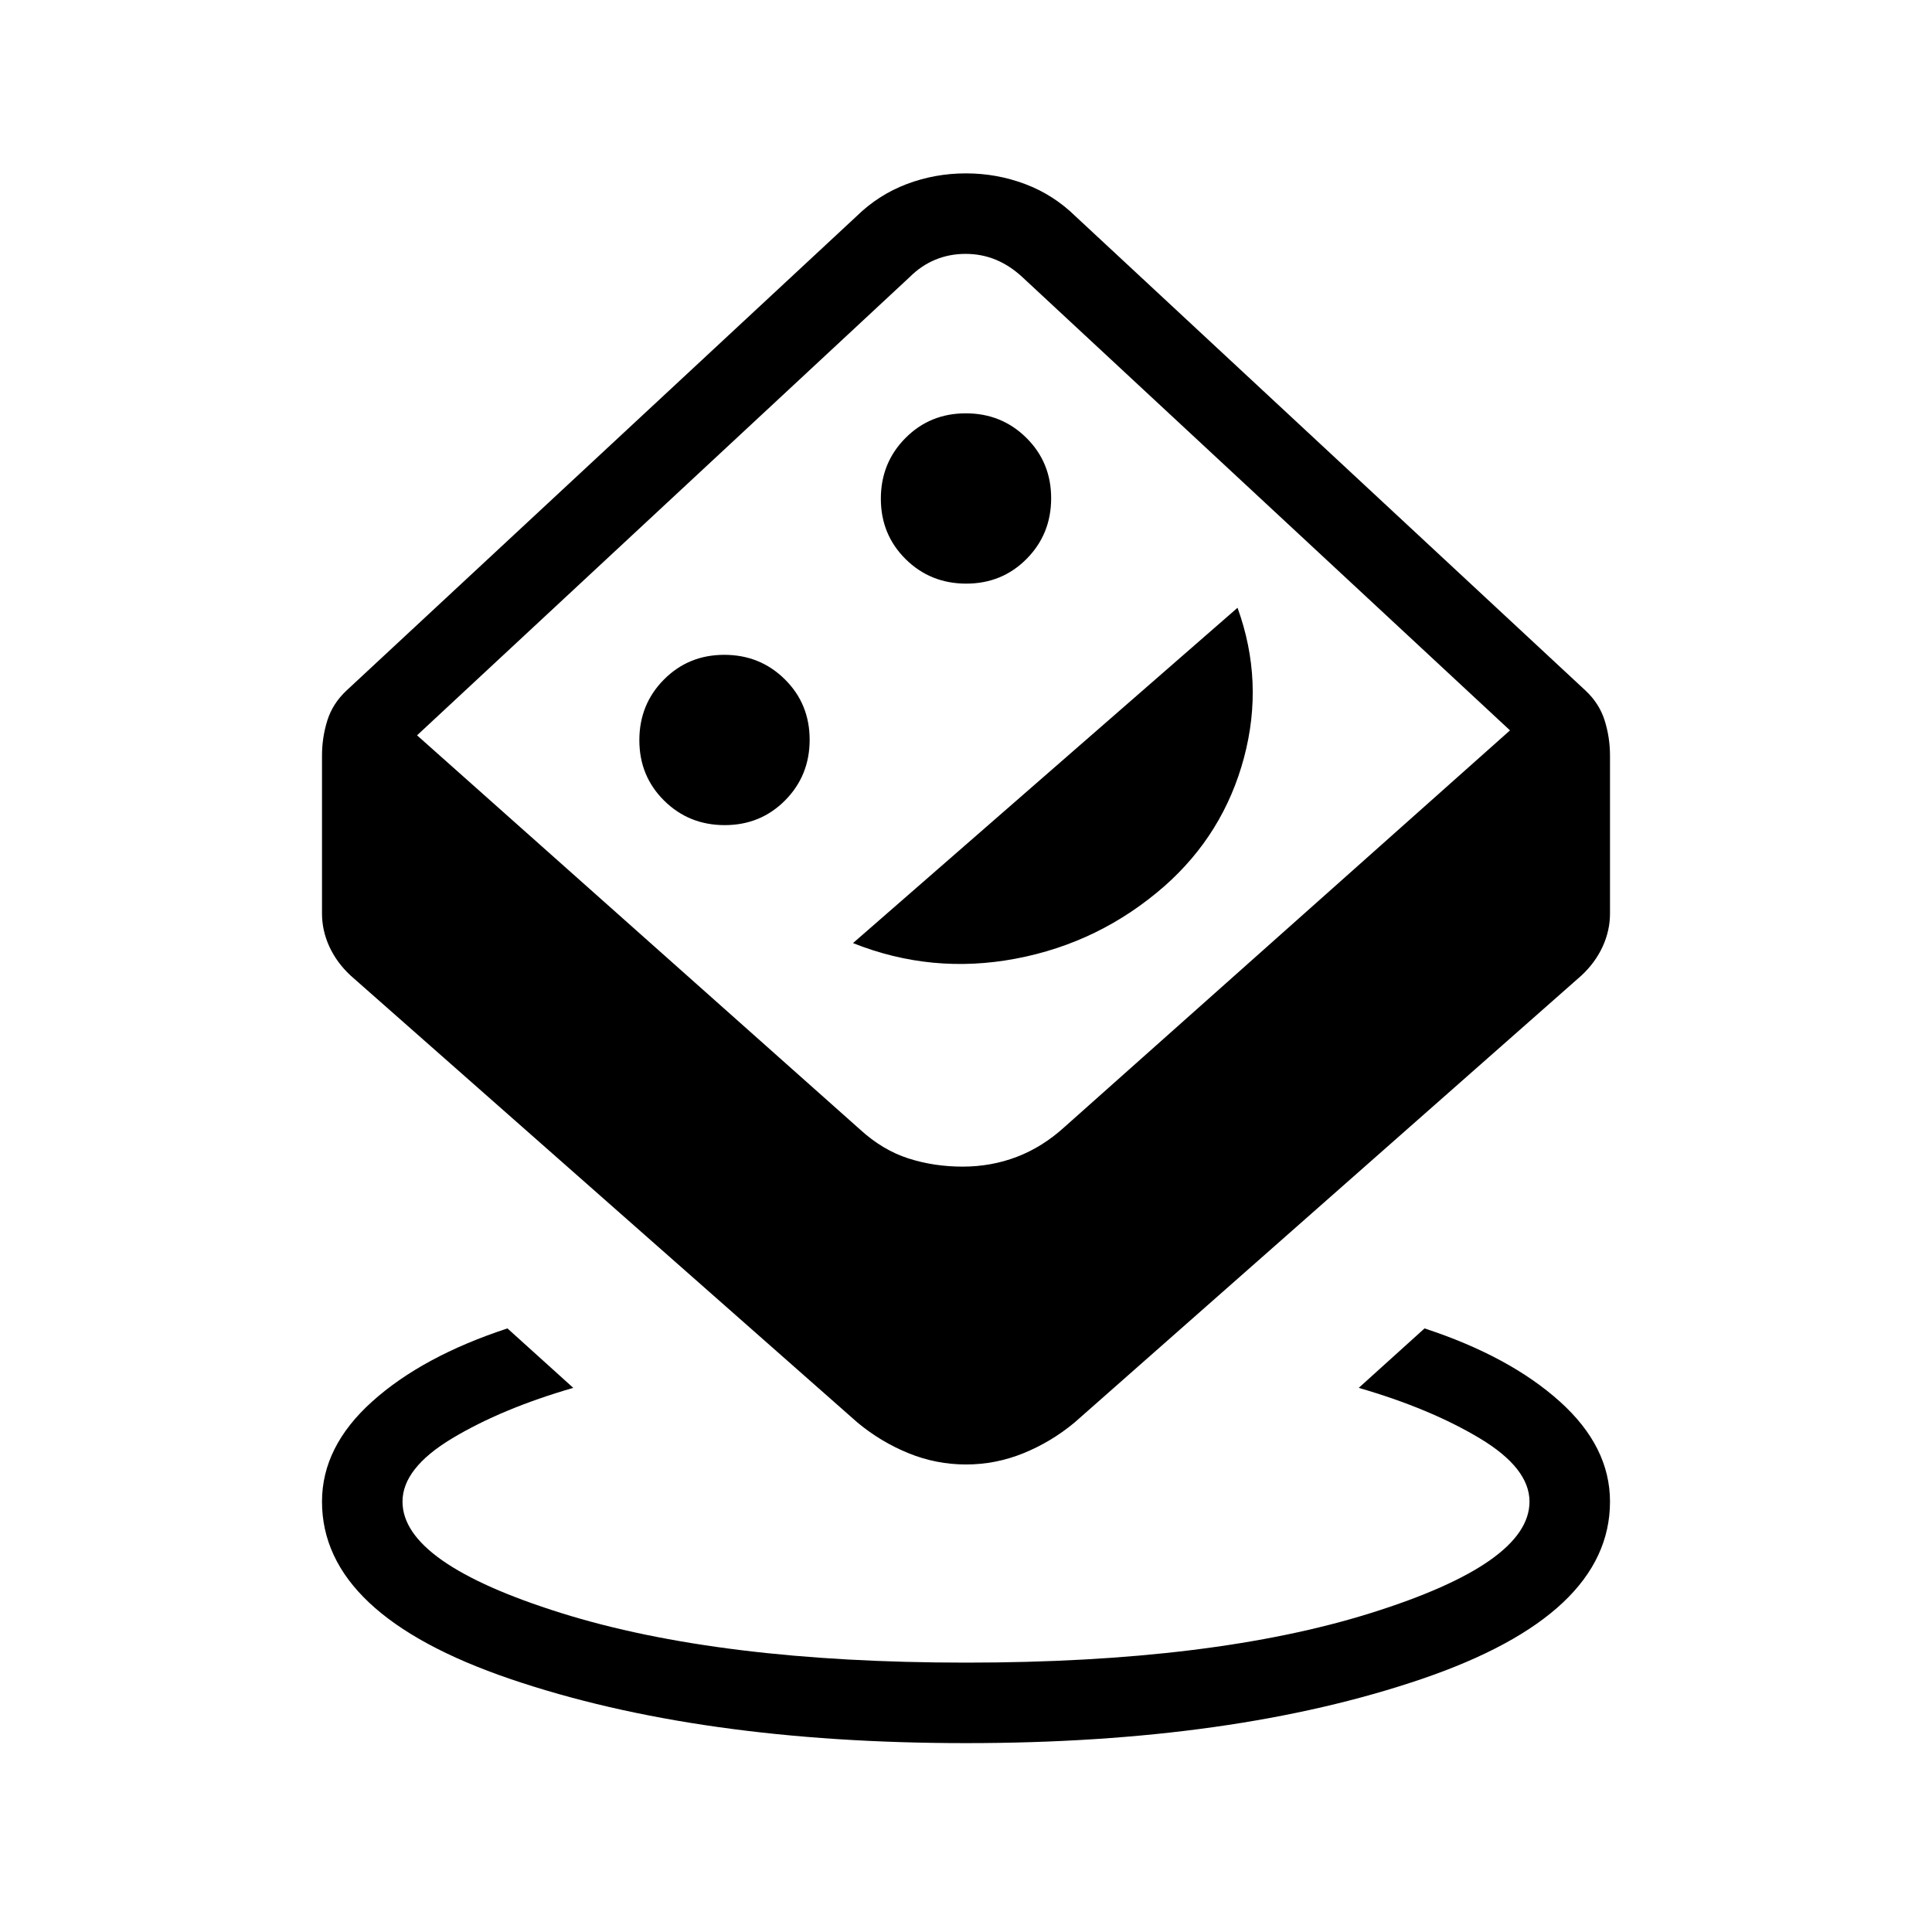
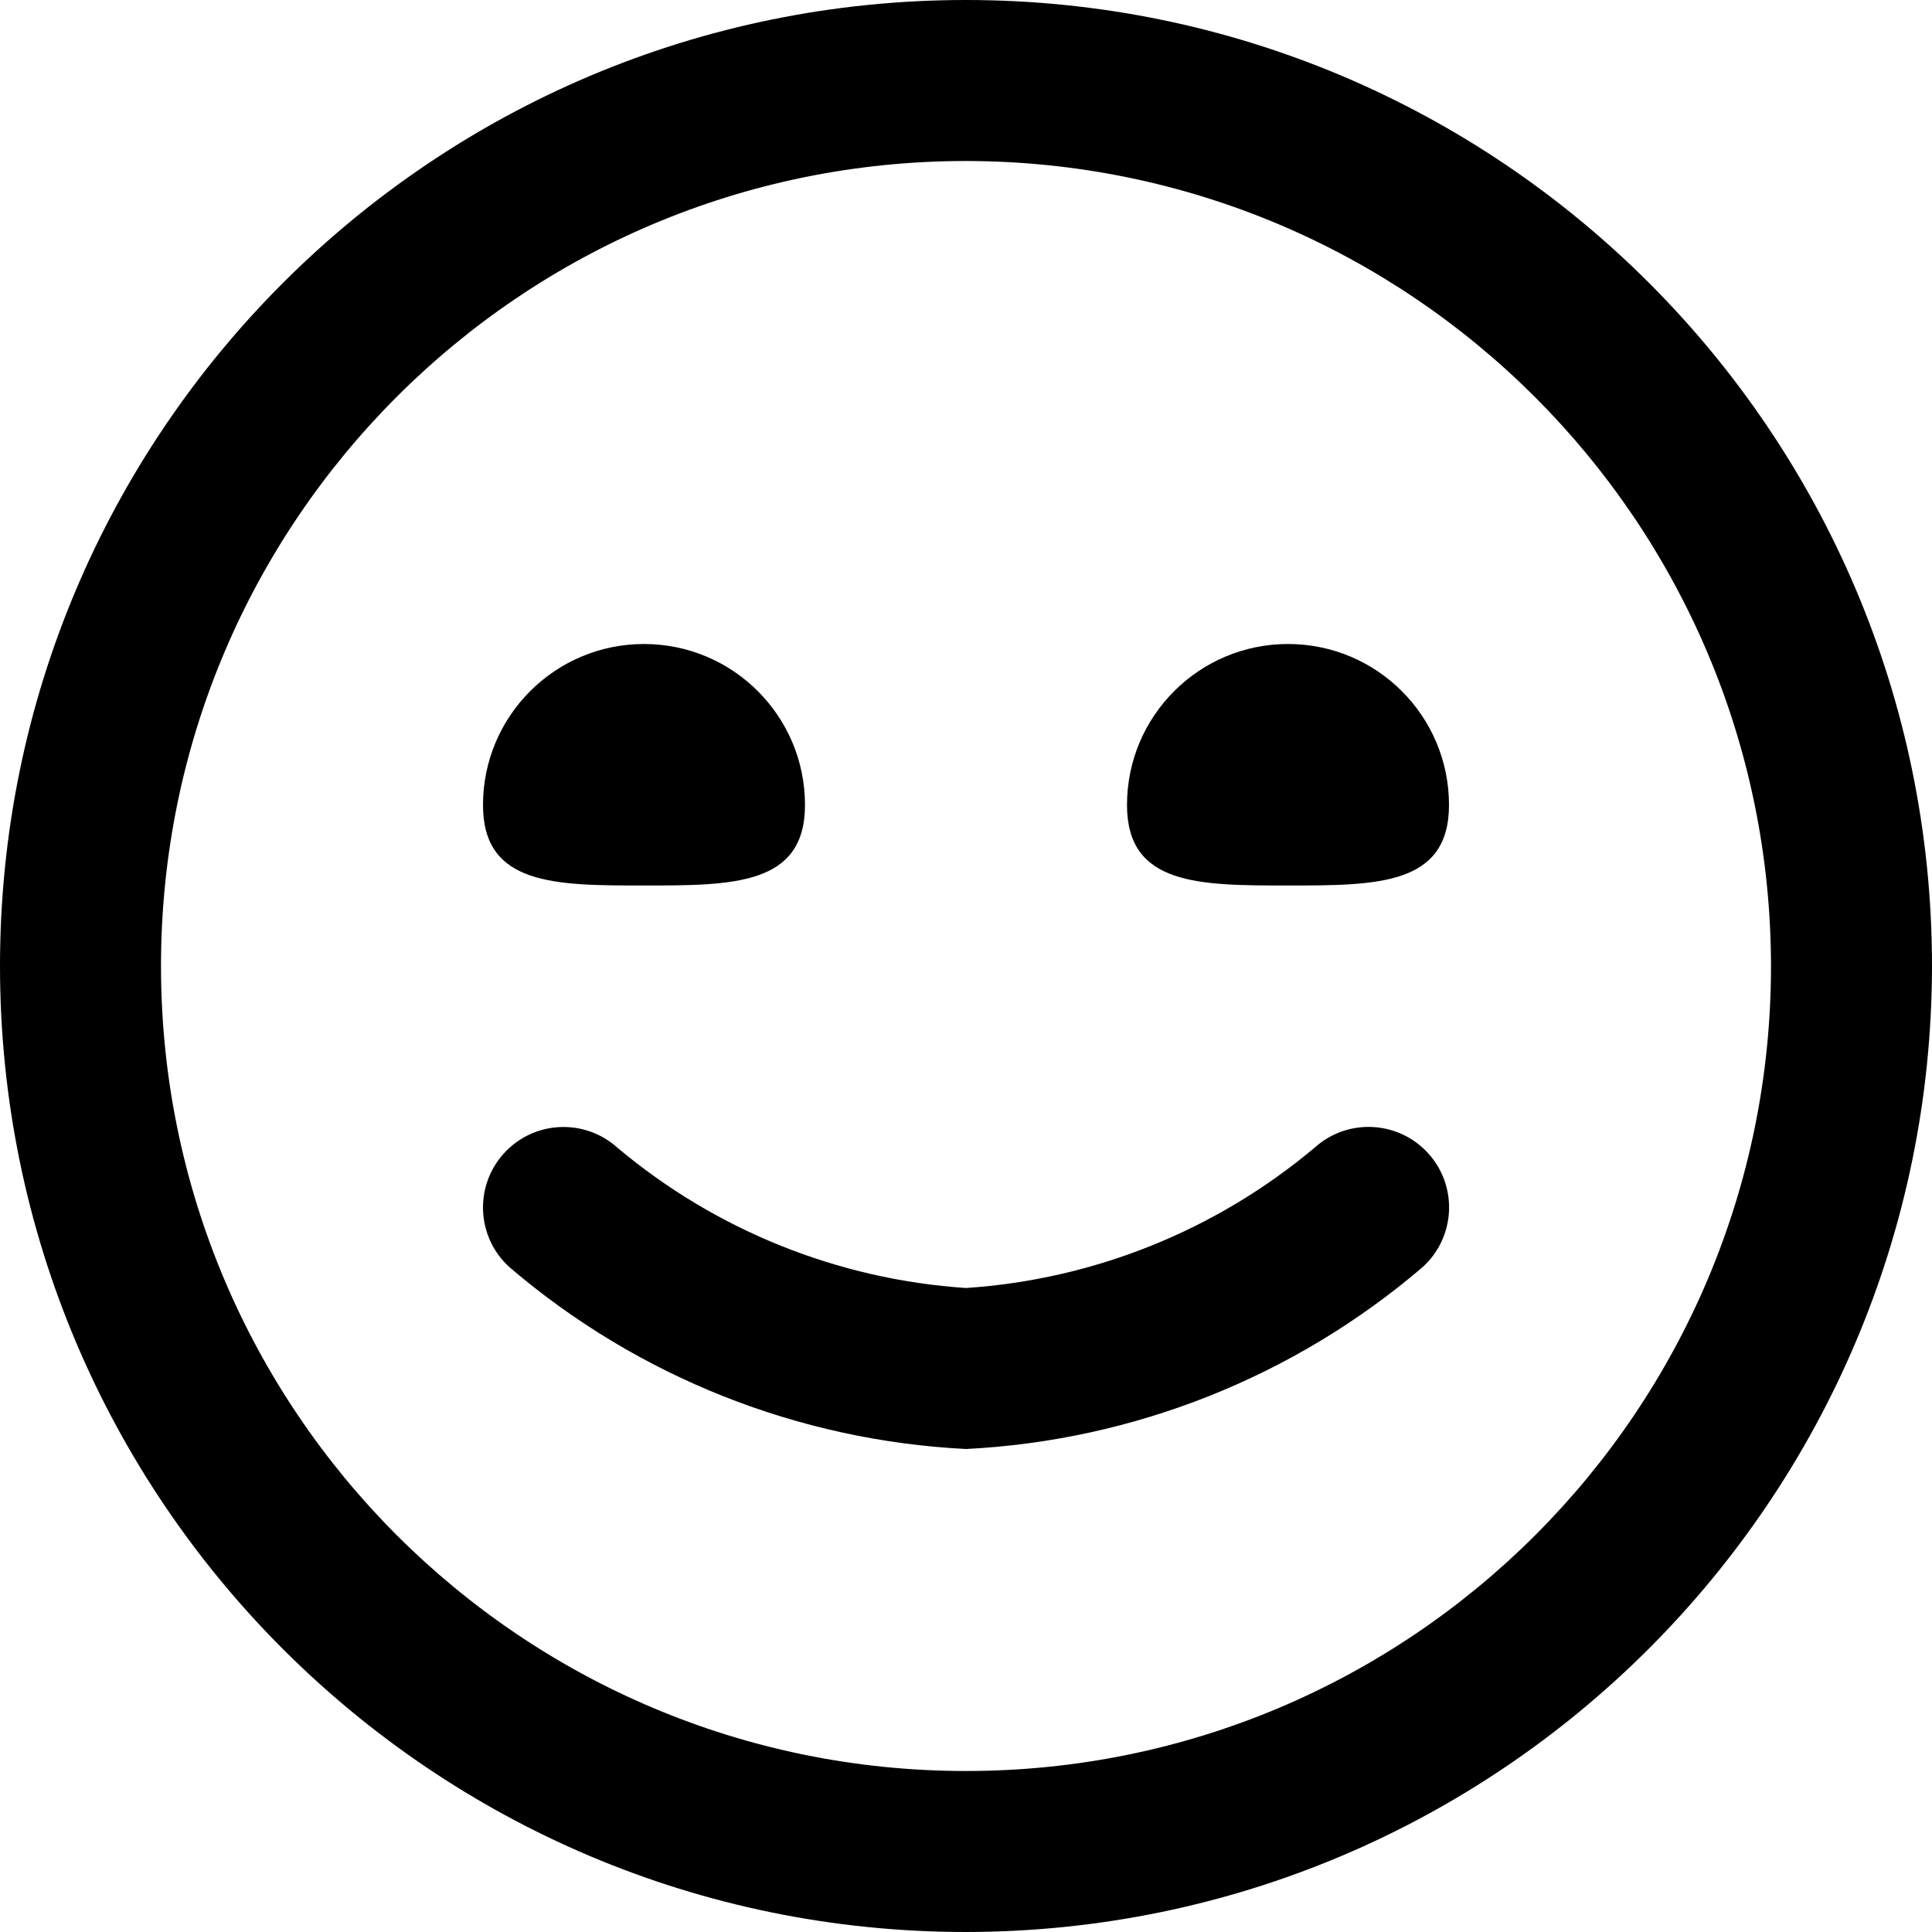
- <svg xmlns="http://www.w3.org/2000/svg" height="24px" viewBox="0 -960 960 960" width="24px" fill="#000000">
-   <path d="M480-93.85q-132.85 0-226.42-31.87Q160-157.6 160-213.85q0-27.38 25-49.8 25-22.43 67.15-36.27l32.7 29.54q-35.54 10.3-60.2 25.11Q200-230.46 200-213.85q0 30.62 78.69 55.31T480-133.85q122.62 0 201.31-24.69T760-213.85q0-16.61-24.65-31.42-24.66-14.81-60.2-25.11l32.7-29.54Q750-286.08 775-263.65q25 22.42 25 49.8 0 56.25-93.58 88.13Q612.85-93.85 480-93.85Zm0-138.46q-14.75 0-28.49-5.57-13.74-5.58-25.36-15.2l-252-222.23q-6.84-6.38-10.5-14.34-3.65-7.97-3.65-16.43v-78.46q0-8.99 2.65-17.46 2.66-8.46 9.5-14.85l253.54-235.77q10.85-10.61 24.87-15.92 14.03-5.31 29.39-5.31 15.36 0 29.43 5.31 14.08 5.31 24.93 15.92l253.54 235.77q6.84 6.39 9.5 14.85 2.65 8.47 2.65 17.46v78.46q0 8.46-3.65 16.43-3.66 7.96-10.5 14.34l-252 222.23q-11.62 9.62-25.36 15.2-13.74 5.57-28.49 5.57Zm-1.69-148q14.27 0 27.02-4.88 12.75-4.89 23.71-14.89l221.27-197L508-822.31q-6.23-5.77-13.23-8.65-7-2.89-15-2.89t-15 2.89q-7 2.88-12.77 8.65L207.23-594.62l220.2 195.93q11.11 10.15 23.86 14.27 12.74 4.11 27.02 4.11ZM360.11-550q17.81 0 30.01-12.3 12.19-12.3 12.19-30.12 0-17.81-12.3-30-12.3-12.2-30.12-12.2-17.81 0-30.01 12.31-12.19 12.3-12.19 30.11 0 17.82 12.3 30.01Q342.29-550 360.11-550Zm63.74 58.62q39.15 15.61 80.88 7.73 41.73-7.89 73.89-36.04 29.38-25.93 39.5-63.77 10.11-37.85-3.2-74.54L423.85-491.38ZM480.11-670q17.81 0 30.01-12.3 12.19-12.3 12.19-30.12 0-17.81-12.3-30-12.3-12.2-30.12-12.2-17.81 0-30.01 12.31-12.19 12.3-12.19 30.11 0 17.82 12.3 30.01Q462.29-670 480.11-670Zm-1.34 63.69Z" />
+ <svg xmlns="http://www.w3.org/2000/svg" id="Layer_1" data-name="Layer 1" viewBox="0 0 24 24" width="24" height="24" fill="currentColor">
+   <path d="M12,24A12,12,0,1,1,24,12,12.013,12.013,0,0,1,12,24ZM12,2A10,10,0,1,0,22,12,10.011,10.011,0,0,0,12,2Zm5.666,13.746a1,1,0,0,0-1.33-1.494A7.508,7.508,0,0,1,12,16a7.509,7.509,0,0,1-4.334-1.746,1,1,0,0,0-1.332,1.492A9.454,9.454,0,0,0,12,18,9.454,9.454,0,0,0,17.666,15.746ZM6,10c0,1,.895,1,2,1s2,0,2-1a2,2,0,0,0-4,0Zm8,0c0,1,.895,1,2,1s2,0,2-1a2,2,0,0,0-4,0Z" />
</svg>
